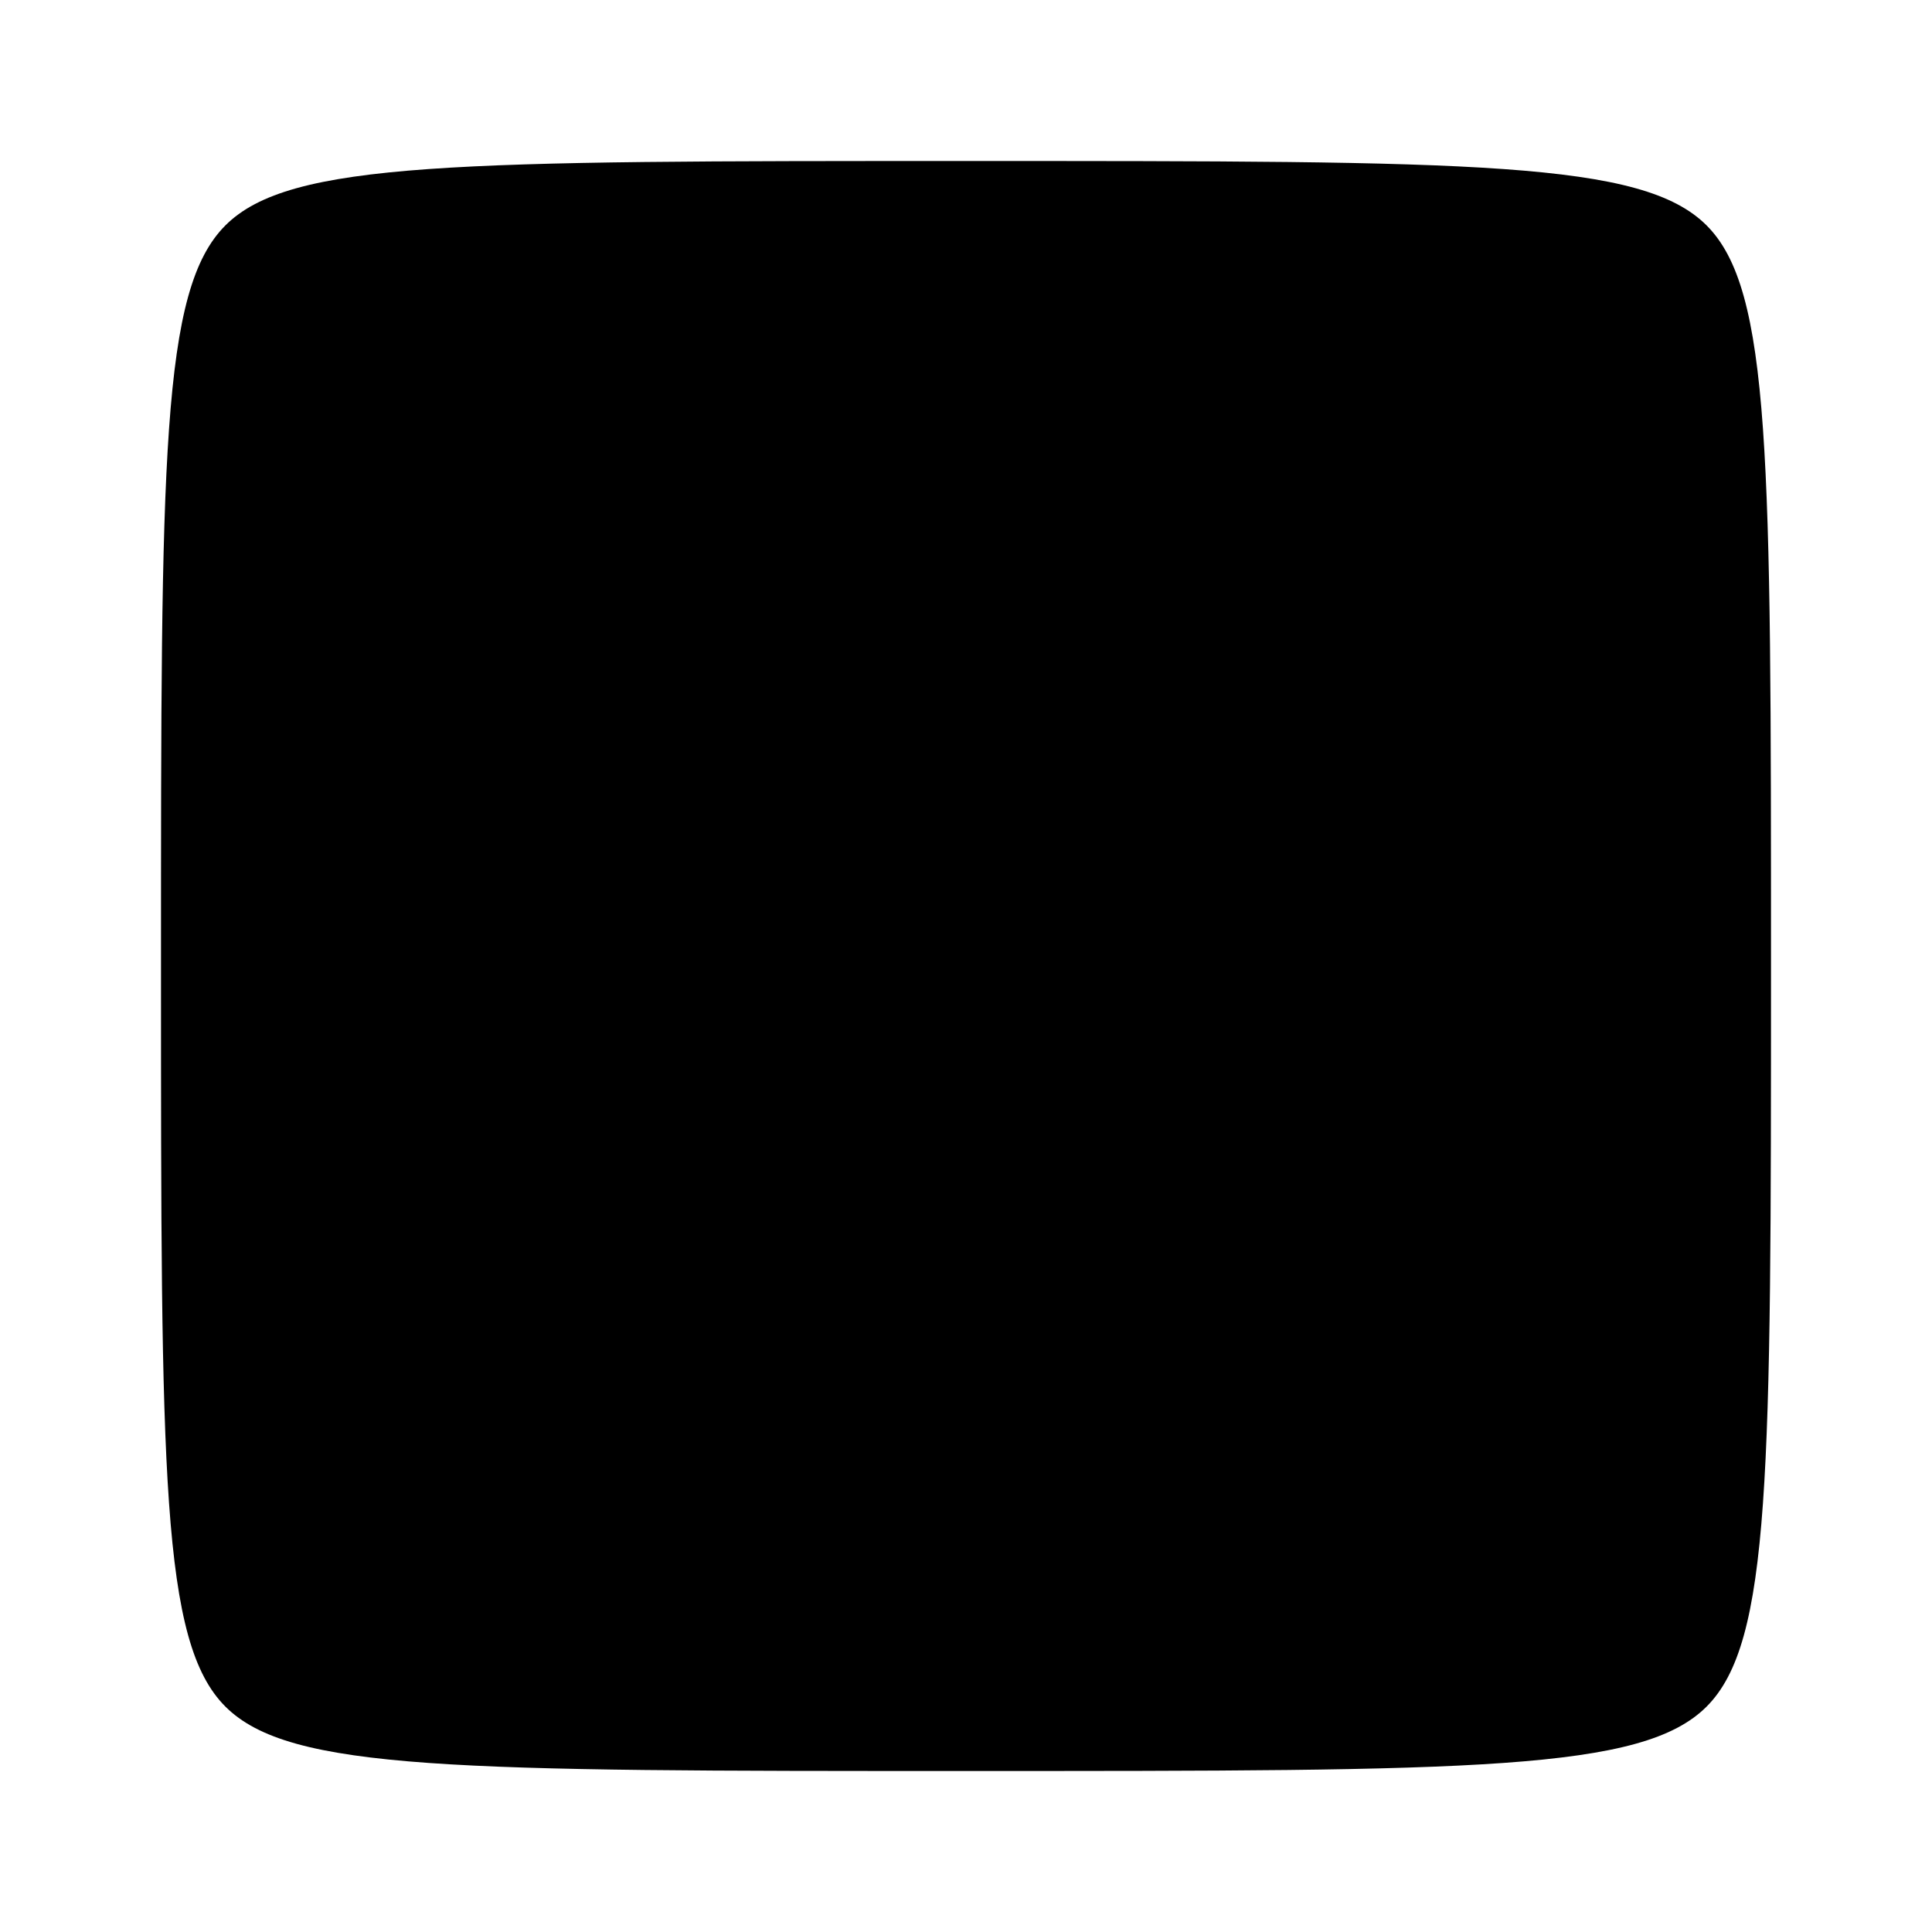
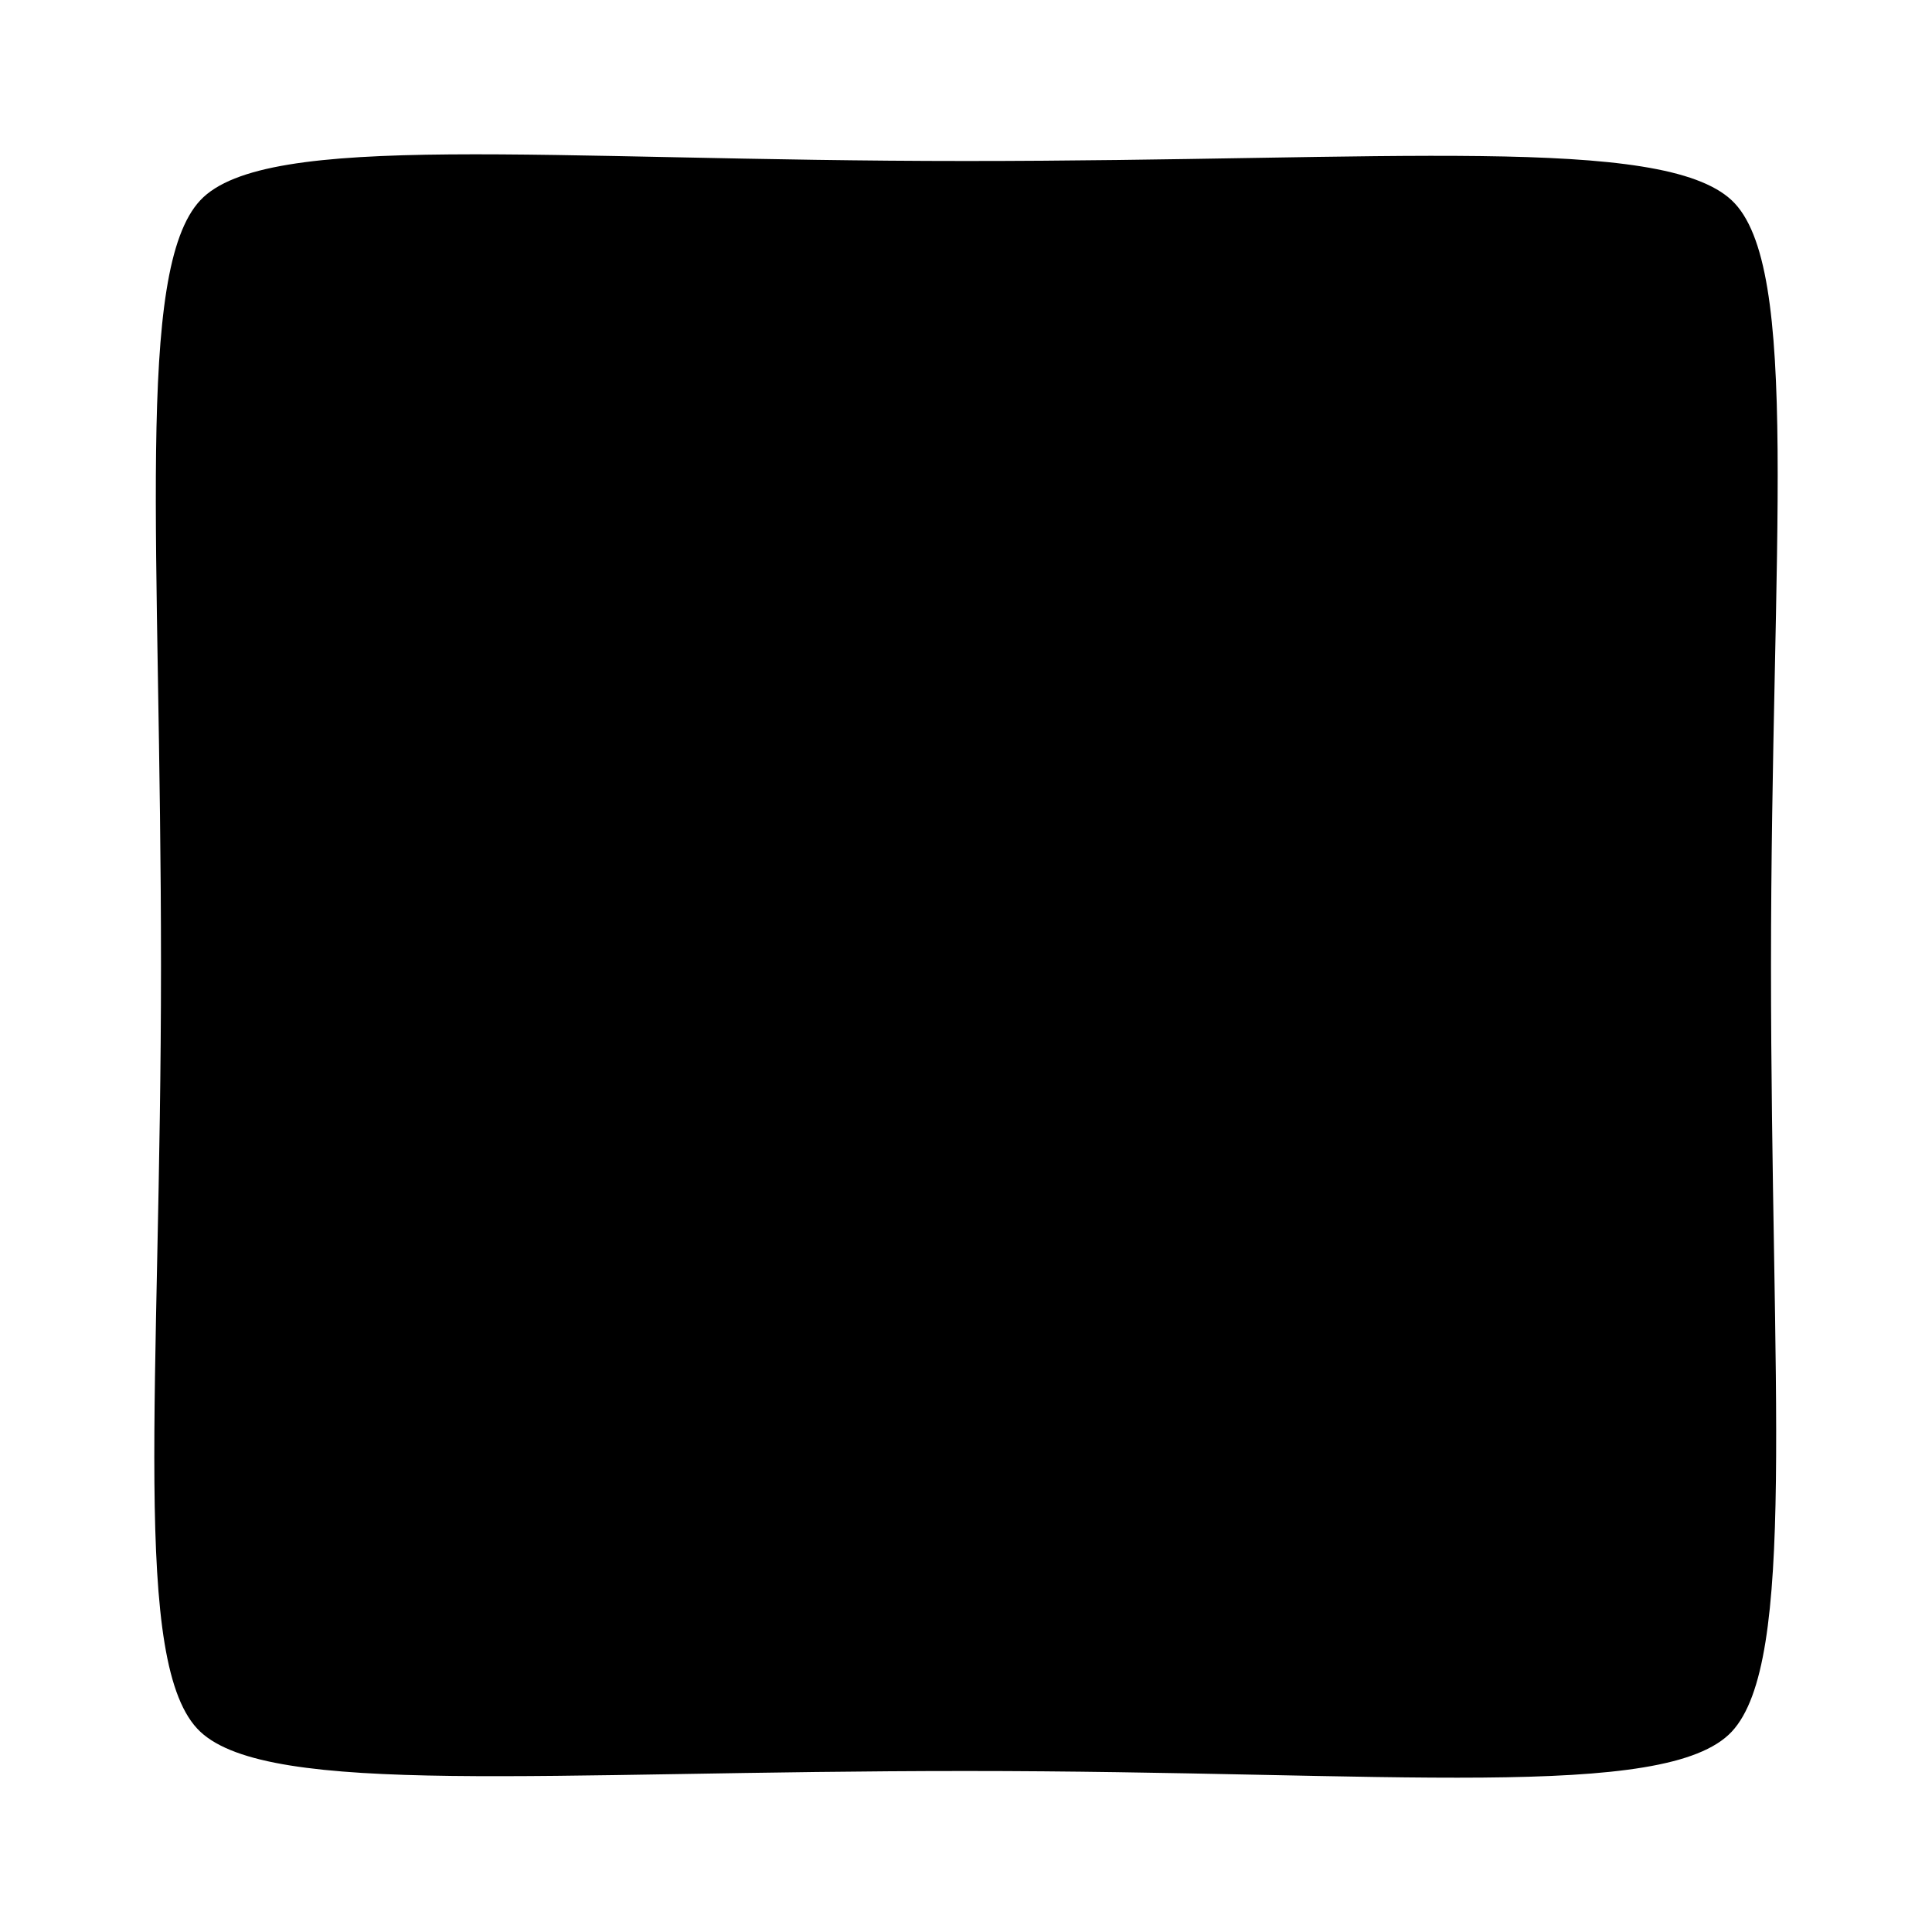
<svg xmlns="http://www.w3.org/2000/svg" viewBox="-180 -180 360 360">
-   <path d="M 0 -150 C 95 -150 126 -150 138 -138 C 150 -126 150 -95 150 0 C 150 95 150 126 138 138 C 126 150 95 150 0 150 C -95 150 -126 150 -138 138 C -150 126 -150 95 -150 0 C -150 -95 -150 -126 -138 -138 C -126 -150 -95 -150 0 -150 Z" fill="#000000" />
+   <path d="M 0 -150 C 78.576 -150 129.644 -154.885 142.678 -142.678 C 155.712 -130.47 150 -78.576 150 0 C 150 78.576 154.885 129.644 142.678 142.678 C 130.47 155.712 78.576 150 0 150 C -78.576 150 -129.644 154.885 -142.678 142.678 C -155.712 130.47 -150 78.576 -150 0 C -150 -78.576 -154.885 -129.644 -142.678 -142.678 C -130.47 -155.712 -78.576 -150 0 -150 Z" fill="#000000" />
</svg>
